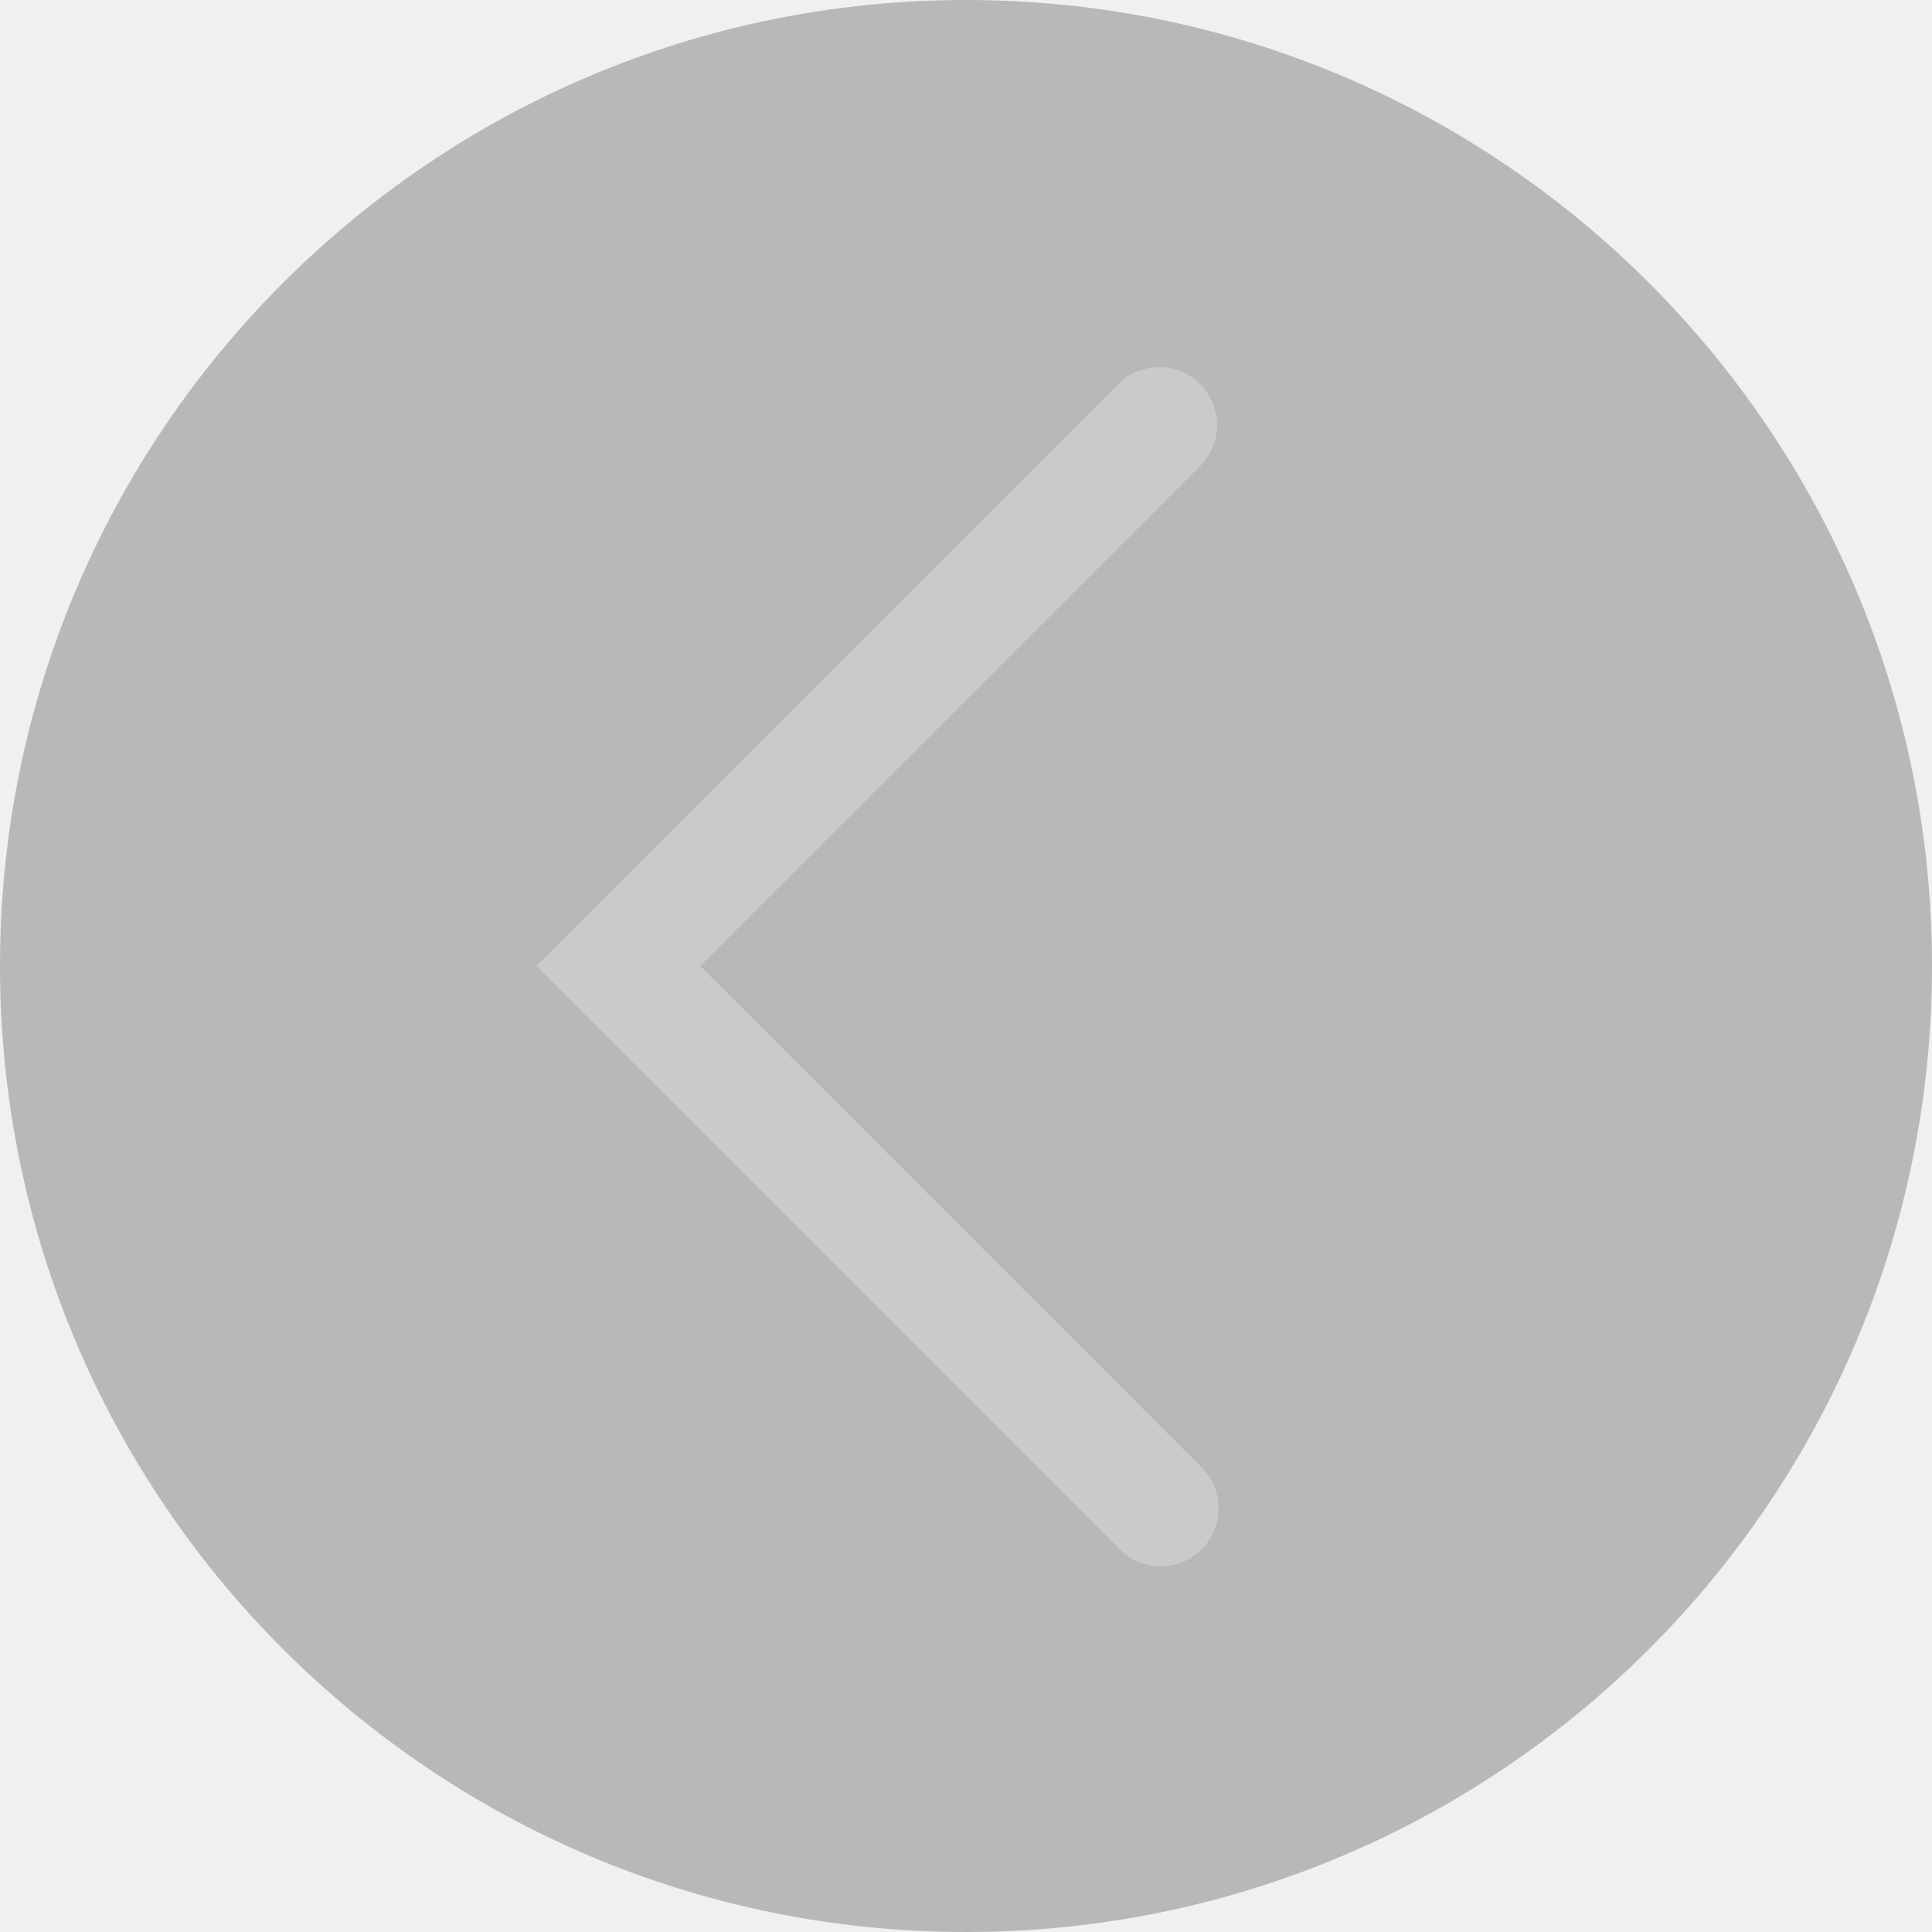
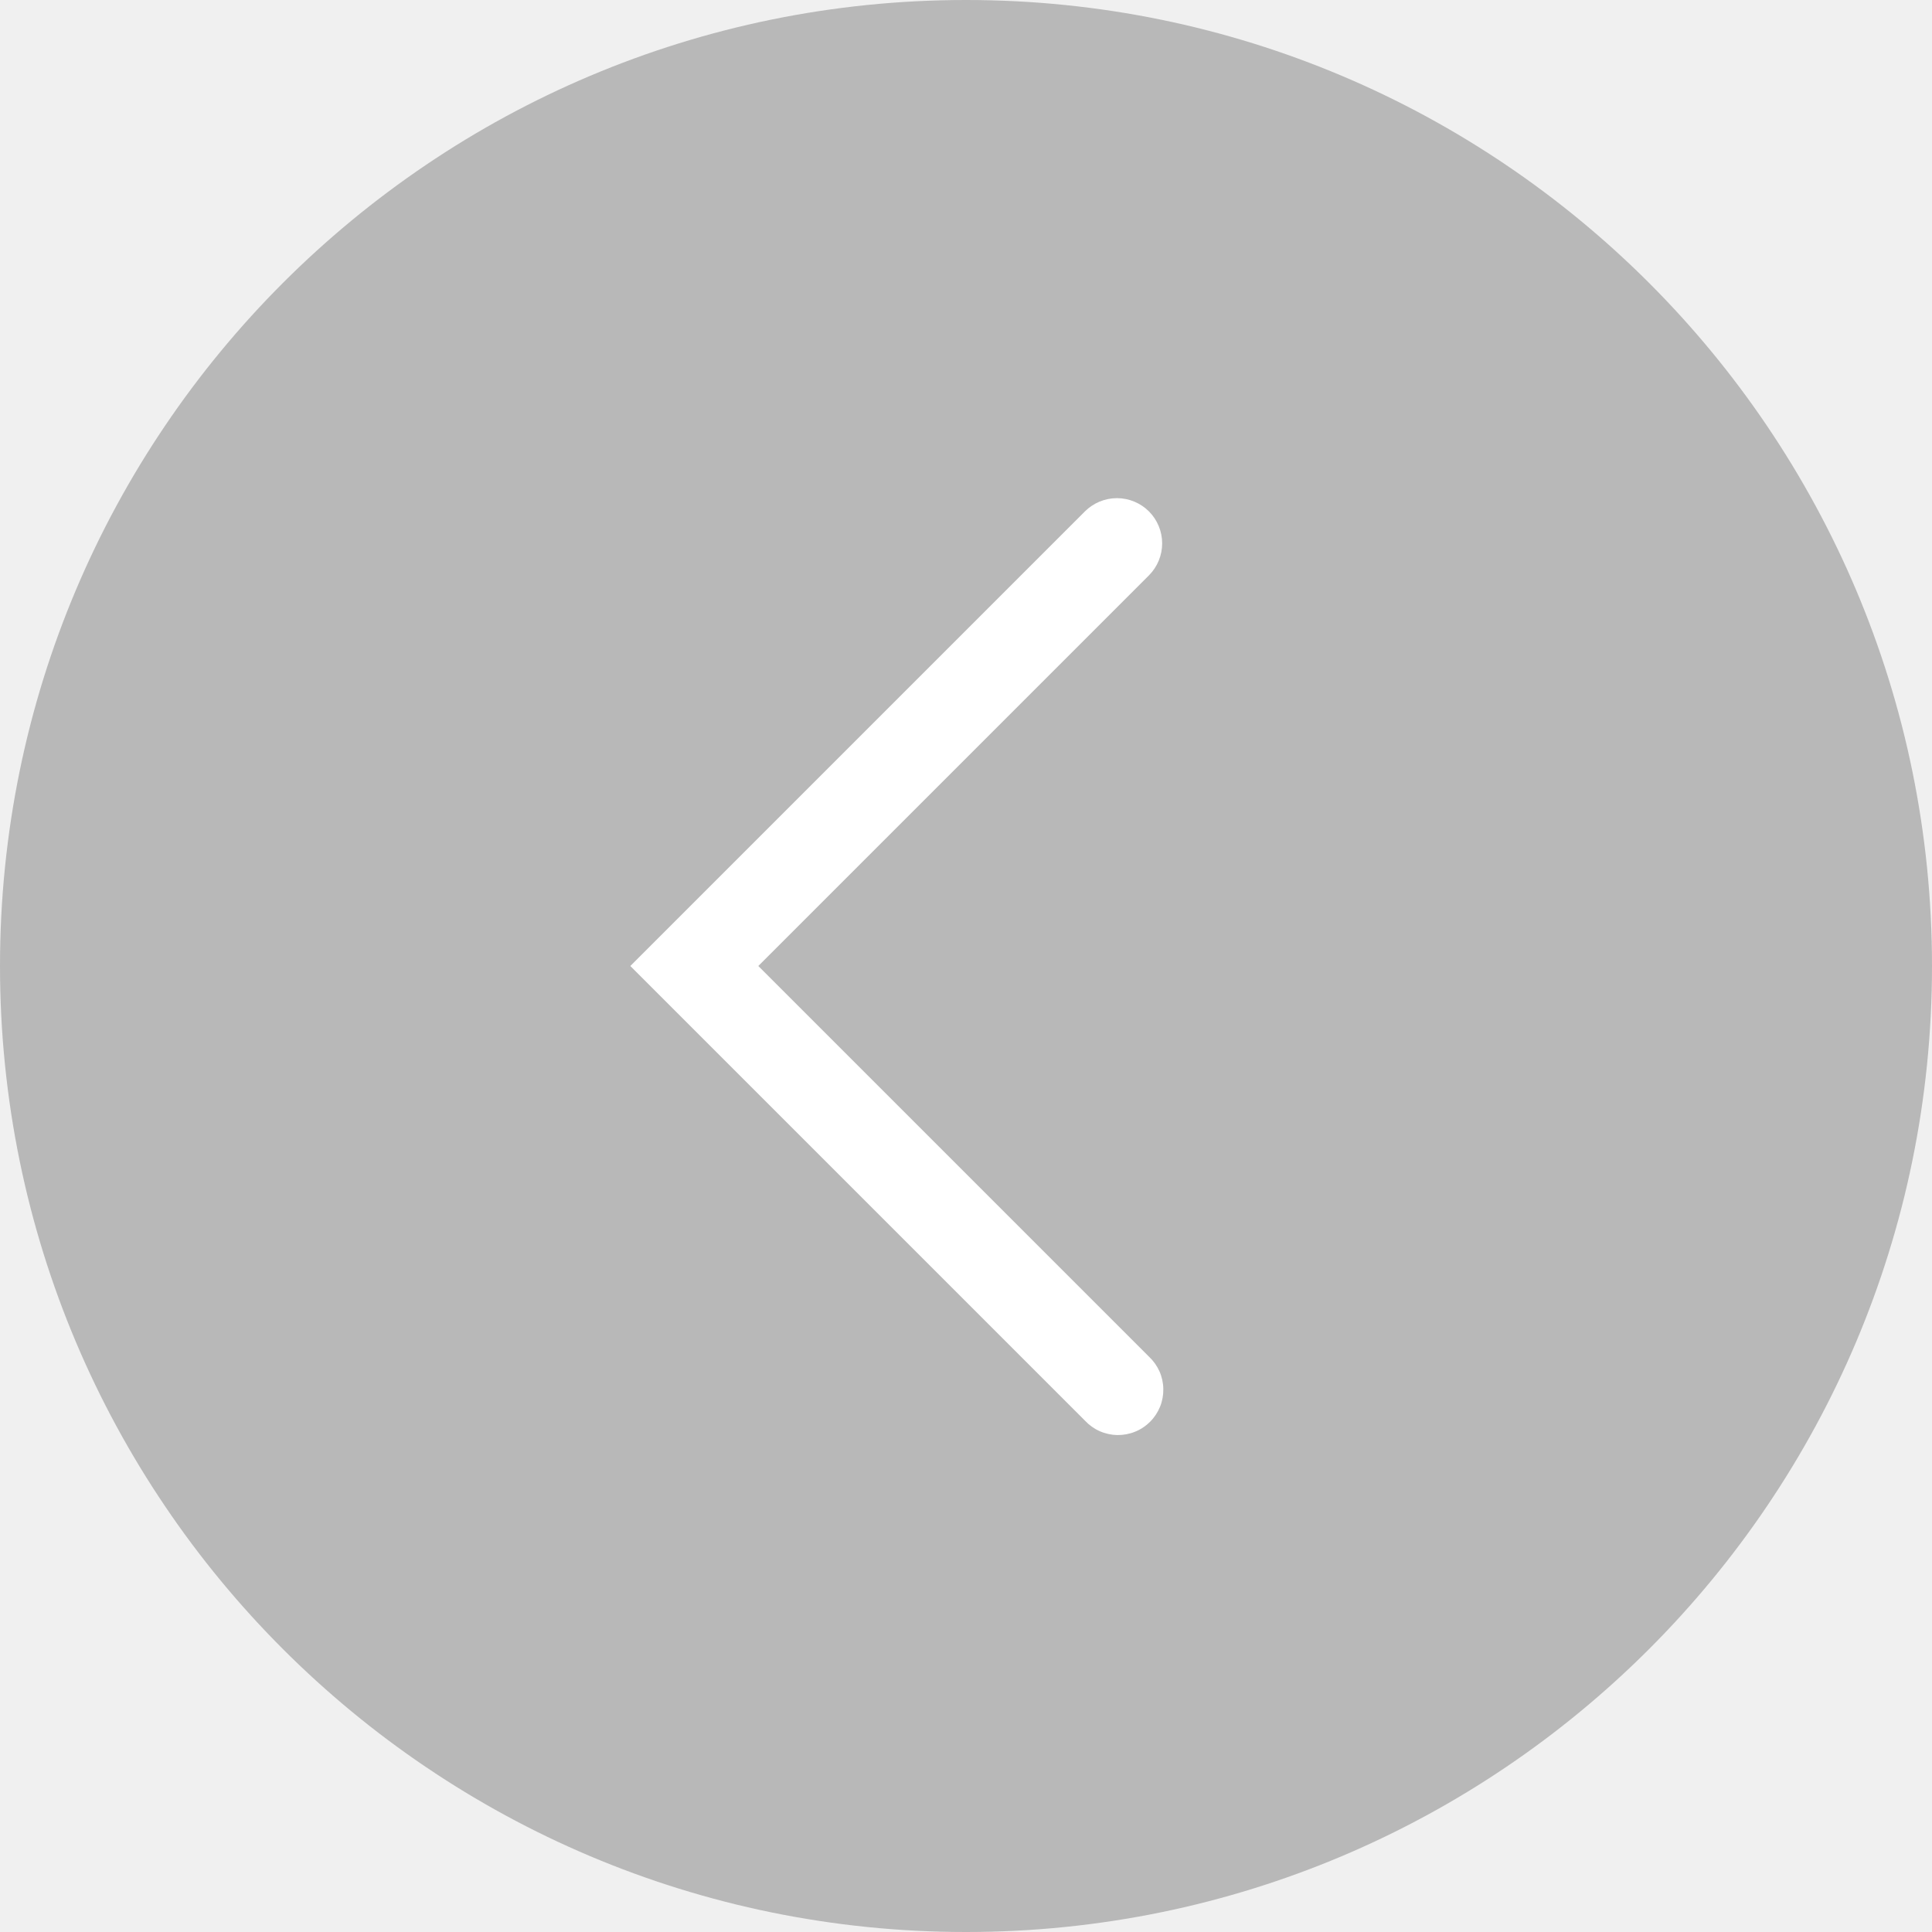
- <svg xmlns="http://www.w3.org/2000/svg" data-encore-id="icon" role="img" aria-hidden="true" class="Svg-sc-ytk21e-0 kgVuXA IYDlXmBmmUKHveMzIPCF" viewBox="0 0 25 25" width="25" height="25">
-   <circle cx="12.5" cy="12.5" r="12.5" fill="#121212" fill-opacity="0.25" />
-   <path d="M11.03.47a.75.75 0 0 1 0 1.06L4.56 8l6.47 6.47a.75.75 0 1 1-1.06 1.06L2.44 8 9.97.47a.75.75 0 0 1 1.06 0z" fill="#FFFFFF" fill-opacity="0.25" transform="translate(4.5 4.5)" />
+ <svg xmlns="http://www.w3.org/2000/svg" width="32" height="32" viewBox="0 0 32 32" fill="none">
+   <g clip-path="url(#clip0_16_10)">
+     <path d="M16 32C24.837 32 32 24.837 32 16C32 7.163 24.837 0 16 0C7.163 0 0 7.163 0 16C0 24.837 7.163 32 16 32Z" fill="#121212" fill-opacity="0.25" />
+     <path d="M19.03 8.47C19.17 8.611 19.249 8.801 19.249 9C19.249 9.199 19.17 9.389 19.03 9.53L12.56 16L19.03 22.47C19.104 22.539 19.163 22.622 19.204 22.713C19.245 22.805 19.267 22.905 19.268 23.006C19.27 23.106 19.252 23.206 19.214 23.3C19.176 23.393 19.12 23.478 19.049 23.549C18.978 23.62 18.893 23.677 18.799 23.714C18.706 23.752 18.606 23.77 18.505 23.769C18.405 23.767 18.305 23.745 18.213 23.704C18.121 23.663 18.039 23.604 17.97 23.53L10.44 16L17.97 8.47C18.111 8.33 18.301 8.251 18.5 8.251C18.699 8.251 18.889 8.33 19.03 8.47Z" fill="white" />
+   </g>
+   <defs>
+     <clipPath id="clip0_16_10">
+       <rect width="32" height="32" fill="white" />
+     </clipPath>
+   </defs>
</svg>
